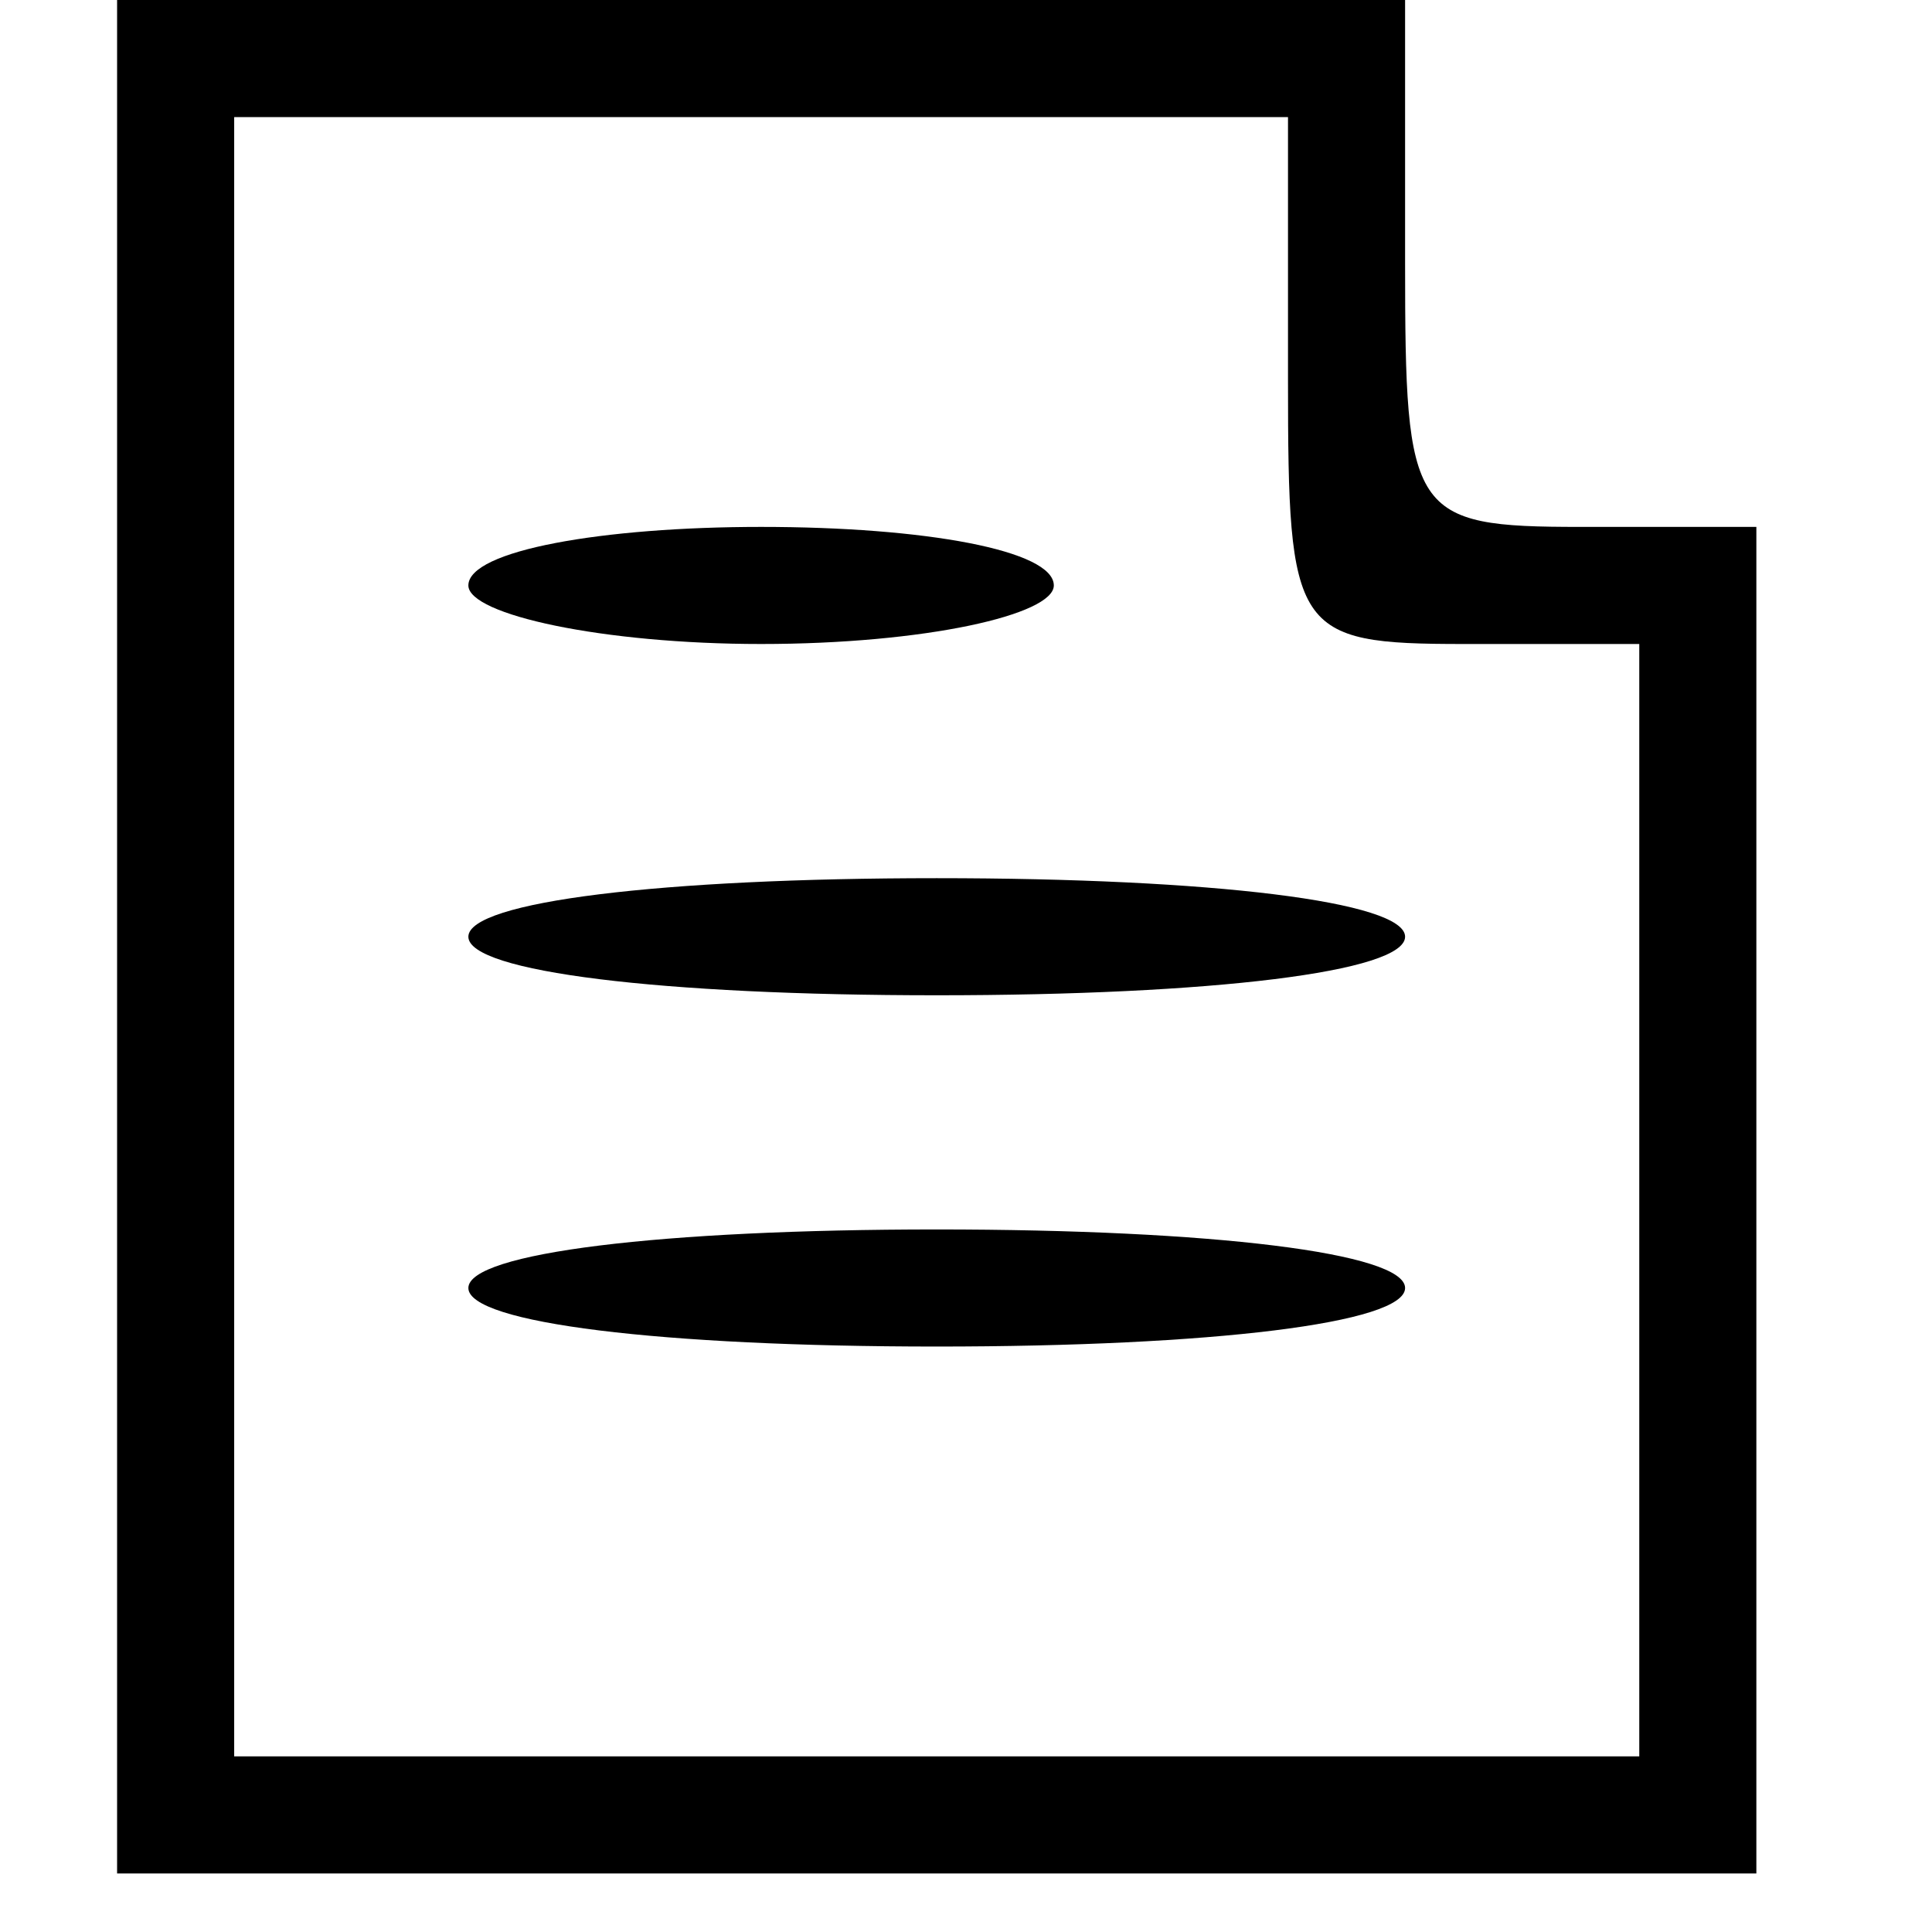
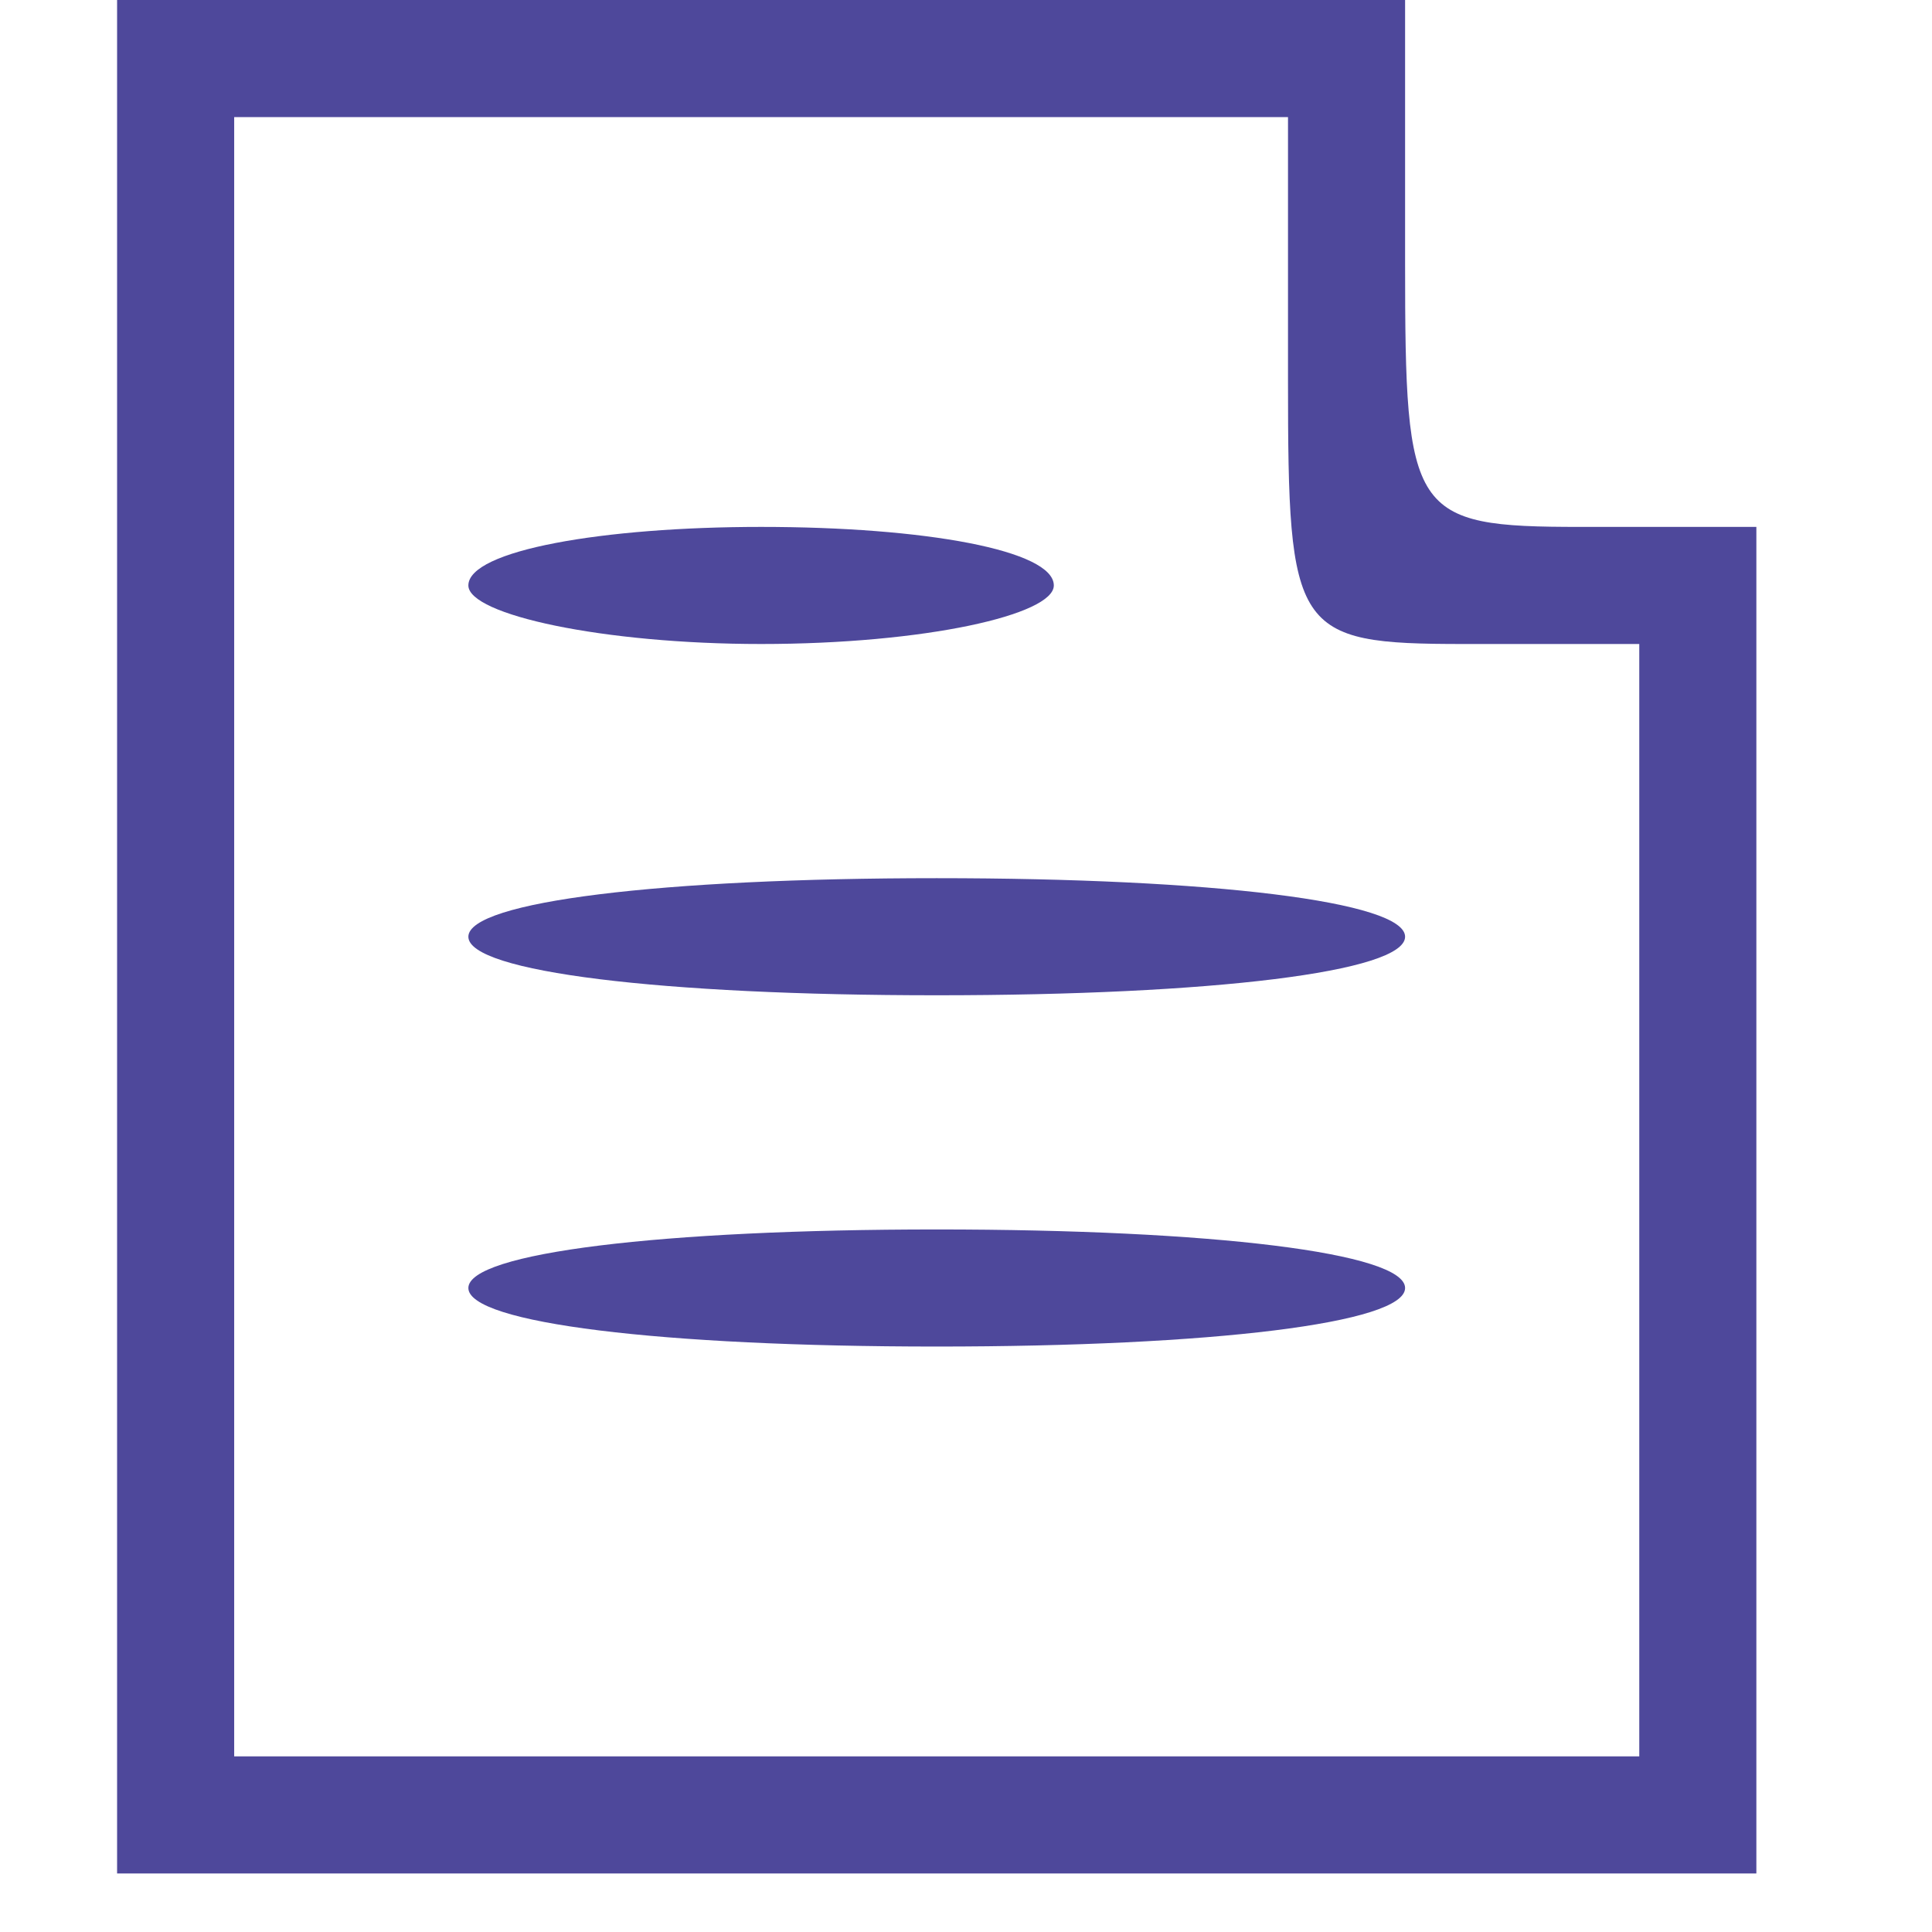
<svg xmlns="http://www.w3.org/2000/svg" version="1.0" width="33pt" height="33pt" viewBox="0 0 33 33" preserveAspectRatio="xMidYMid meet">
-   <g transform="translate(0,33) scale(0.1,-0.1)" fill="#000000" stroke="none">
+   <g transform="translate(0,33) scale(0.1,-0.1)" fill="#4e489b" stroke="none">
    <path d="M20 170 l0 -160 140 0 140 0 0 115 0 115 -30 0 c-29 0 -30 2 -30 45 l0 45 -110 0 -110 0 0 -160z m200 95 c0 -43 1 -45 30 -45 l30 0 0 -95 0 -95 -120 0 -120 0 0 140 0 140 90 0 90 0 0 -45z" />
    <path d="M80 230 c0 -5 23 -10 50 -10 28 0 50 5 50 10 0 6 -22 10 -50 10 -27 0 -50 -4 -50 -10z" />
    <path d="M80 170 c0 -6 33 -10 80 -10 47 0 80 4 80 10 0 6 -33 10 -80 10 -47 0 -80 -4 -80 -10z" />
    <path d="M80 110 c0 -6 33 -10 80 -10 47 0 80 4 80 10 0 6 -33 10 -80 10 -47 0 -80 -4 -80 -10z" />
  </g>
</svg>
